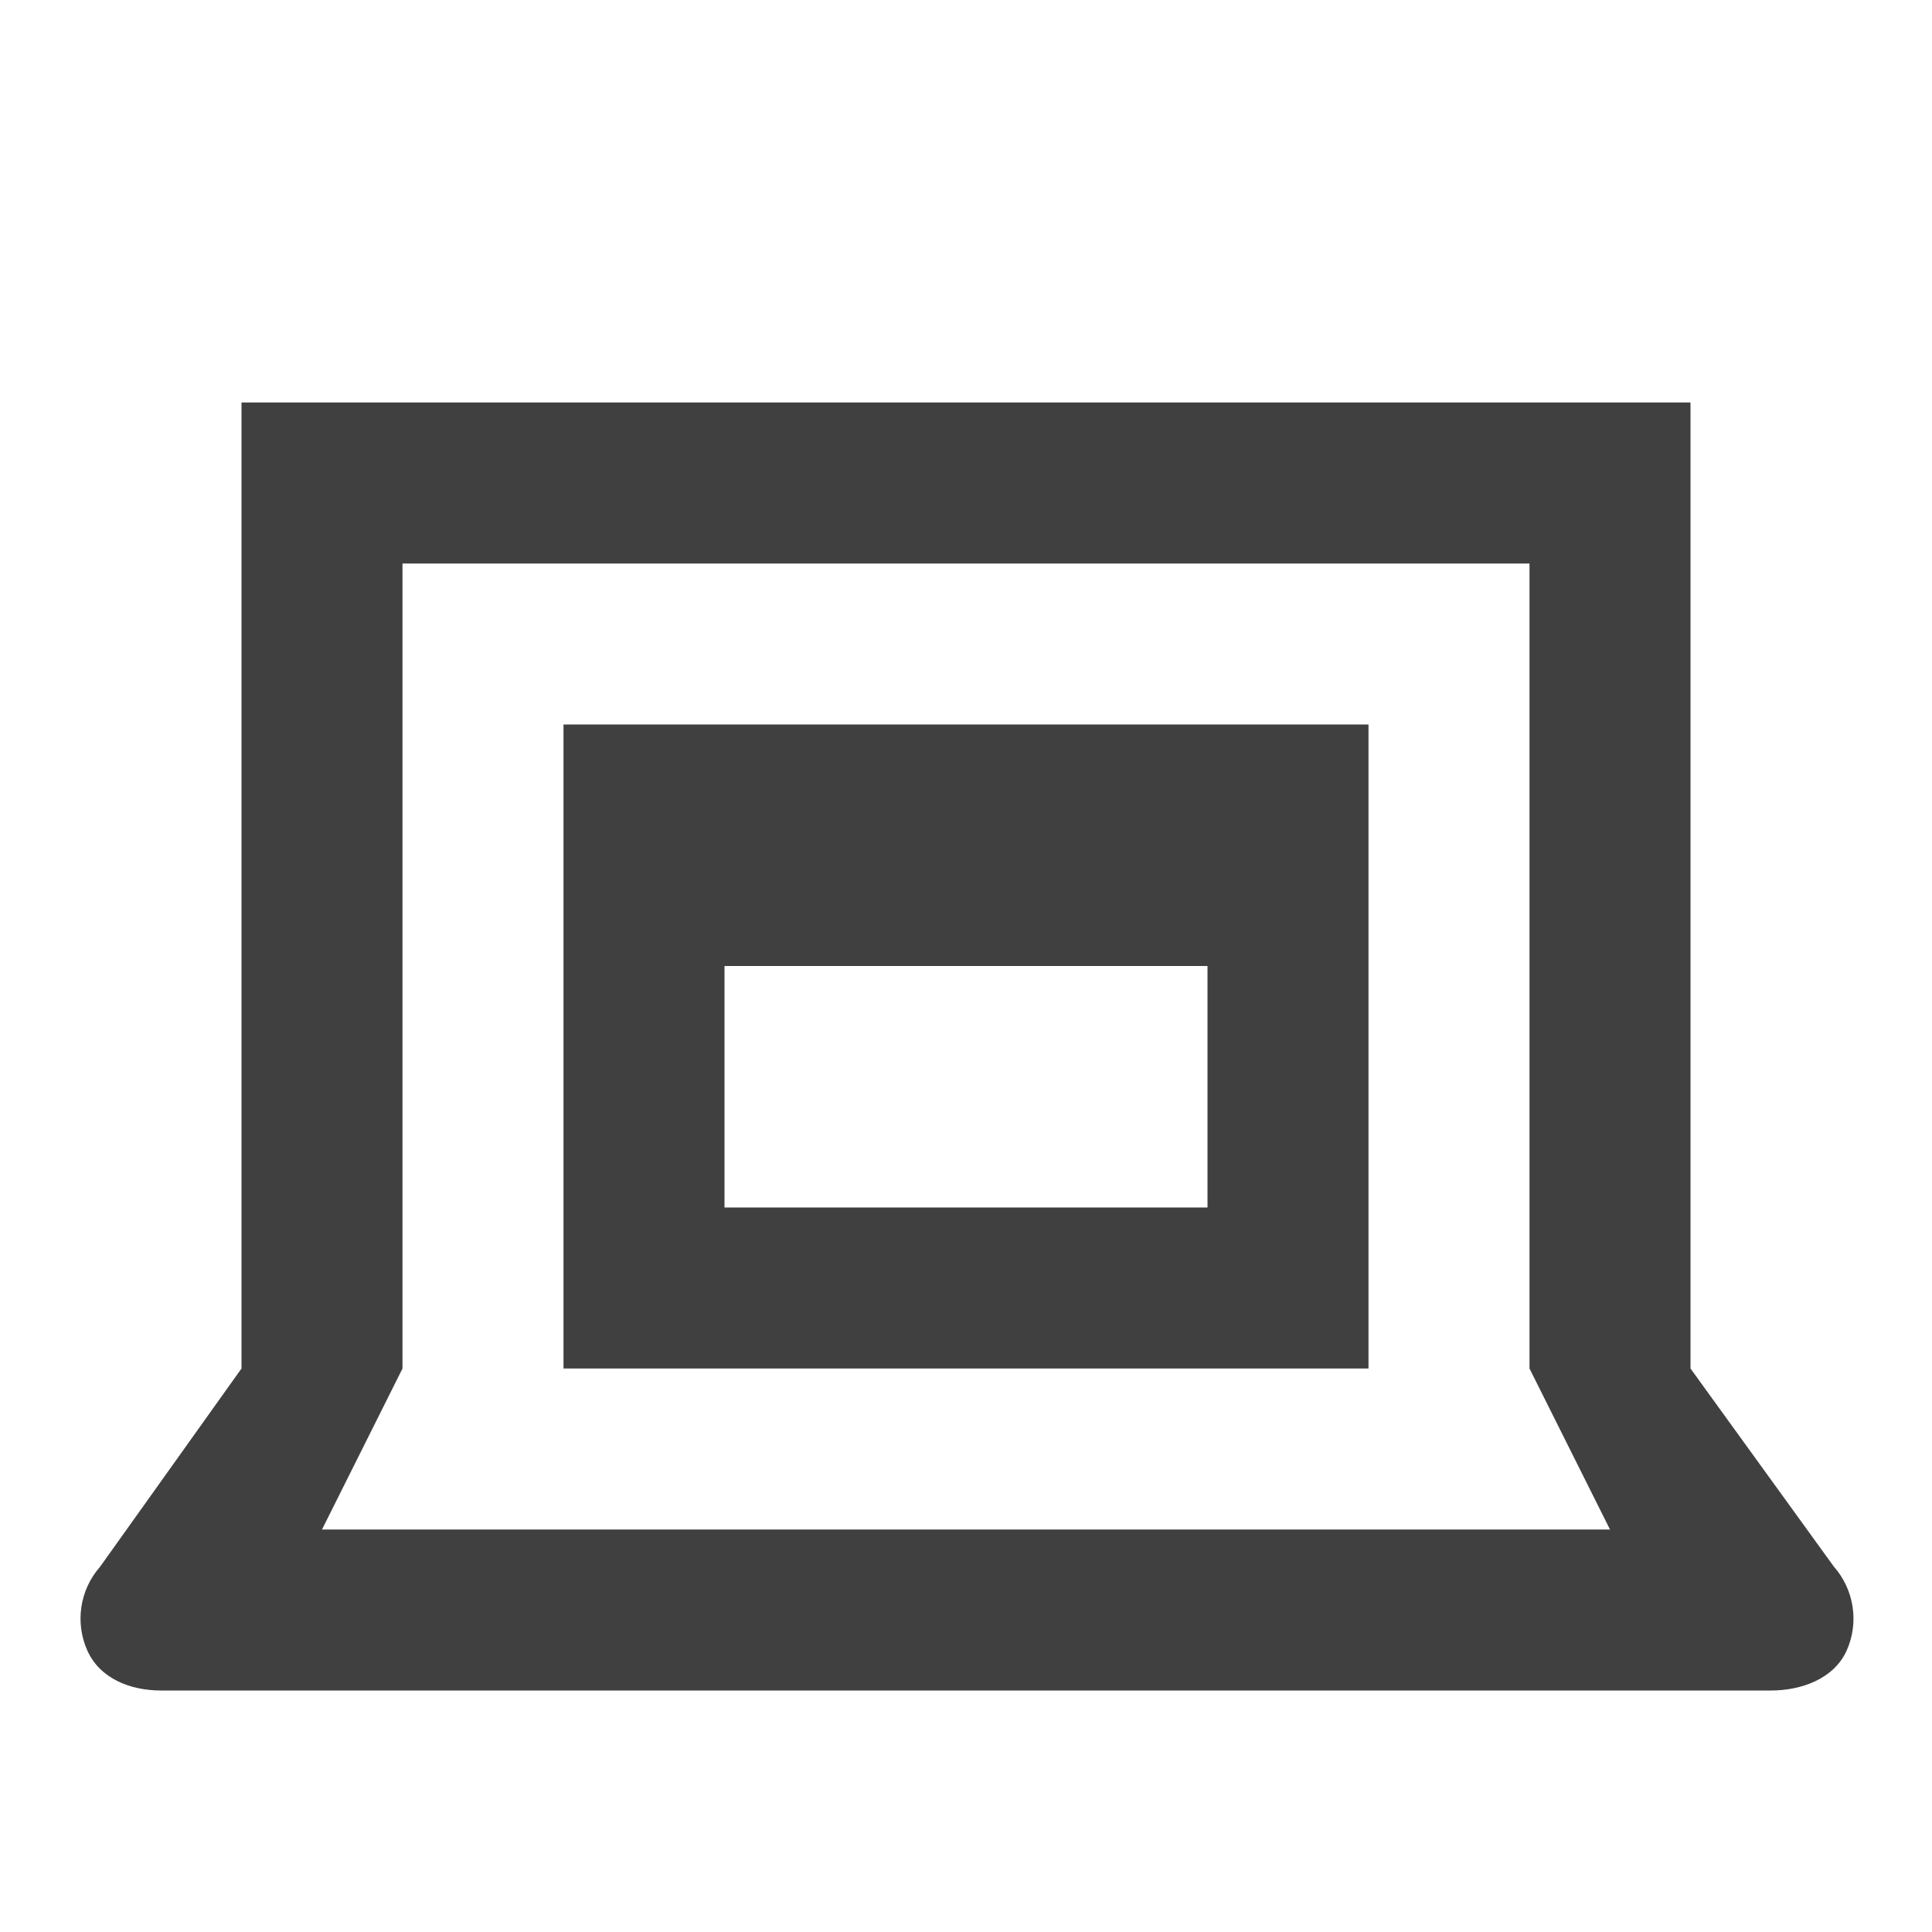
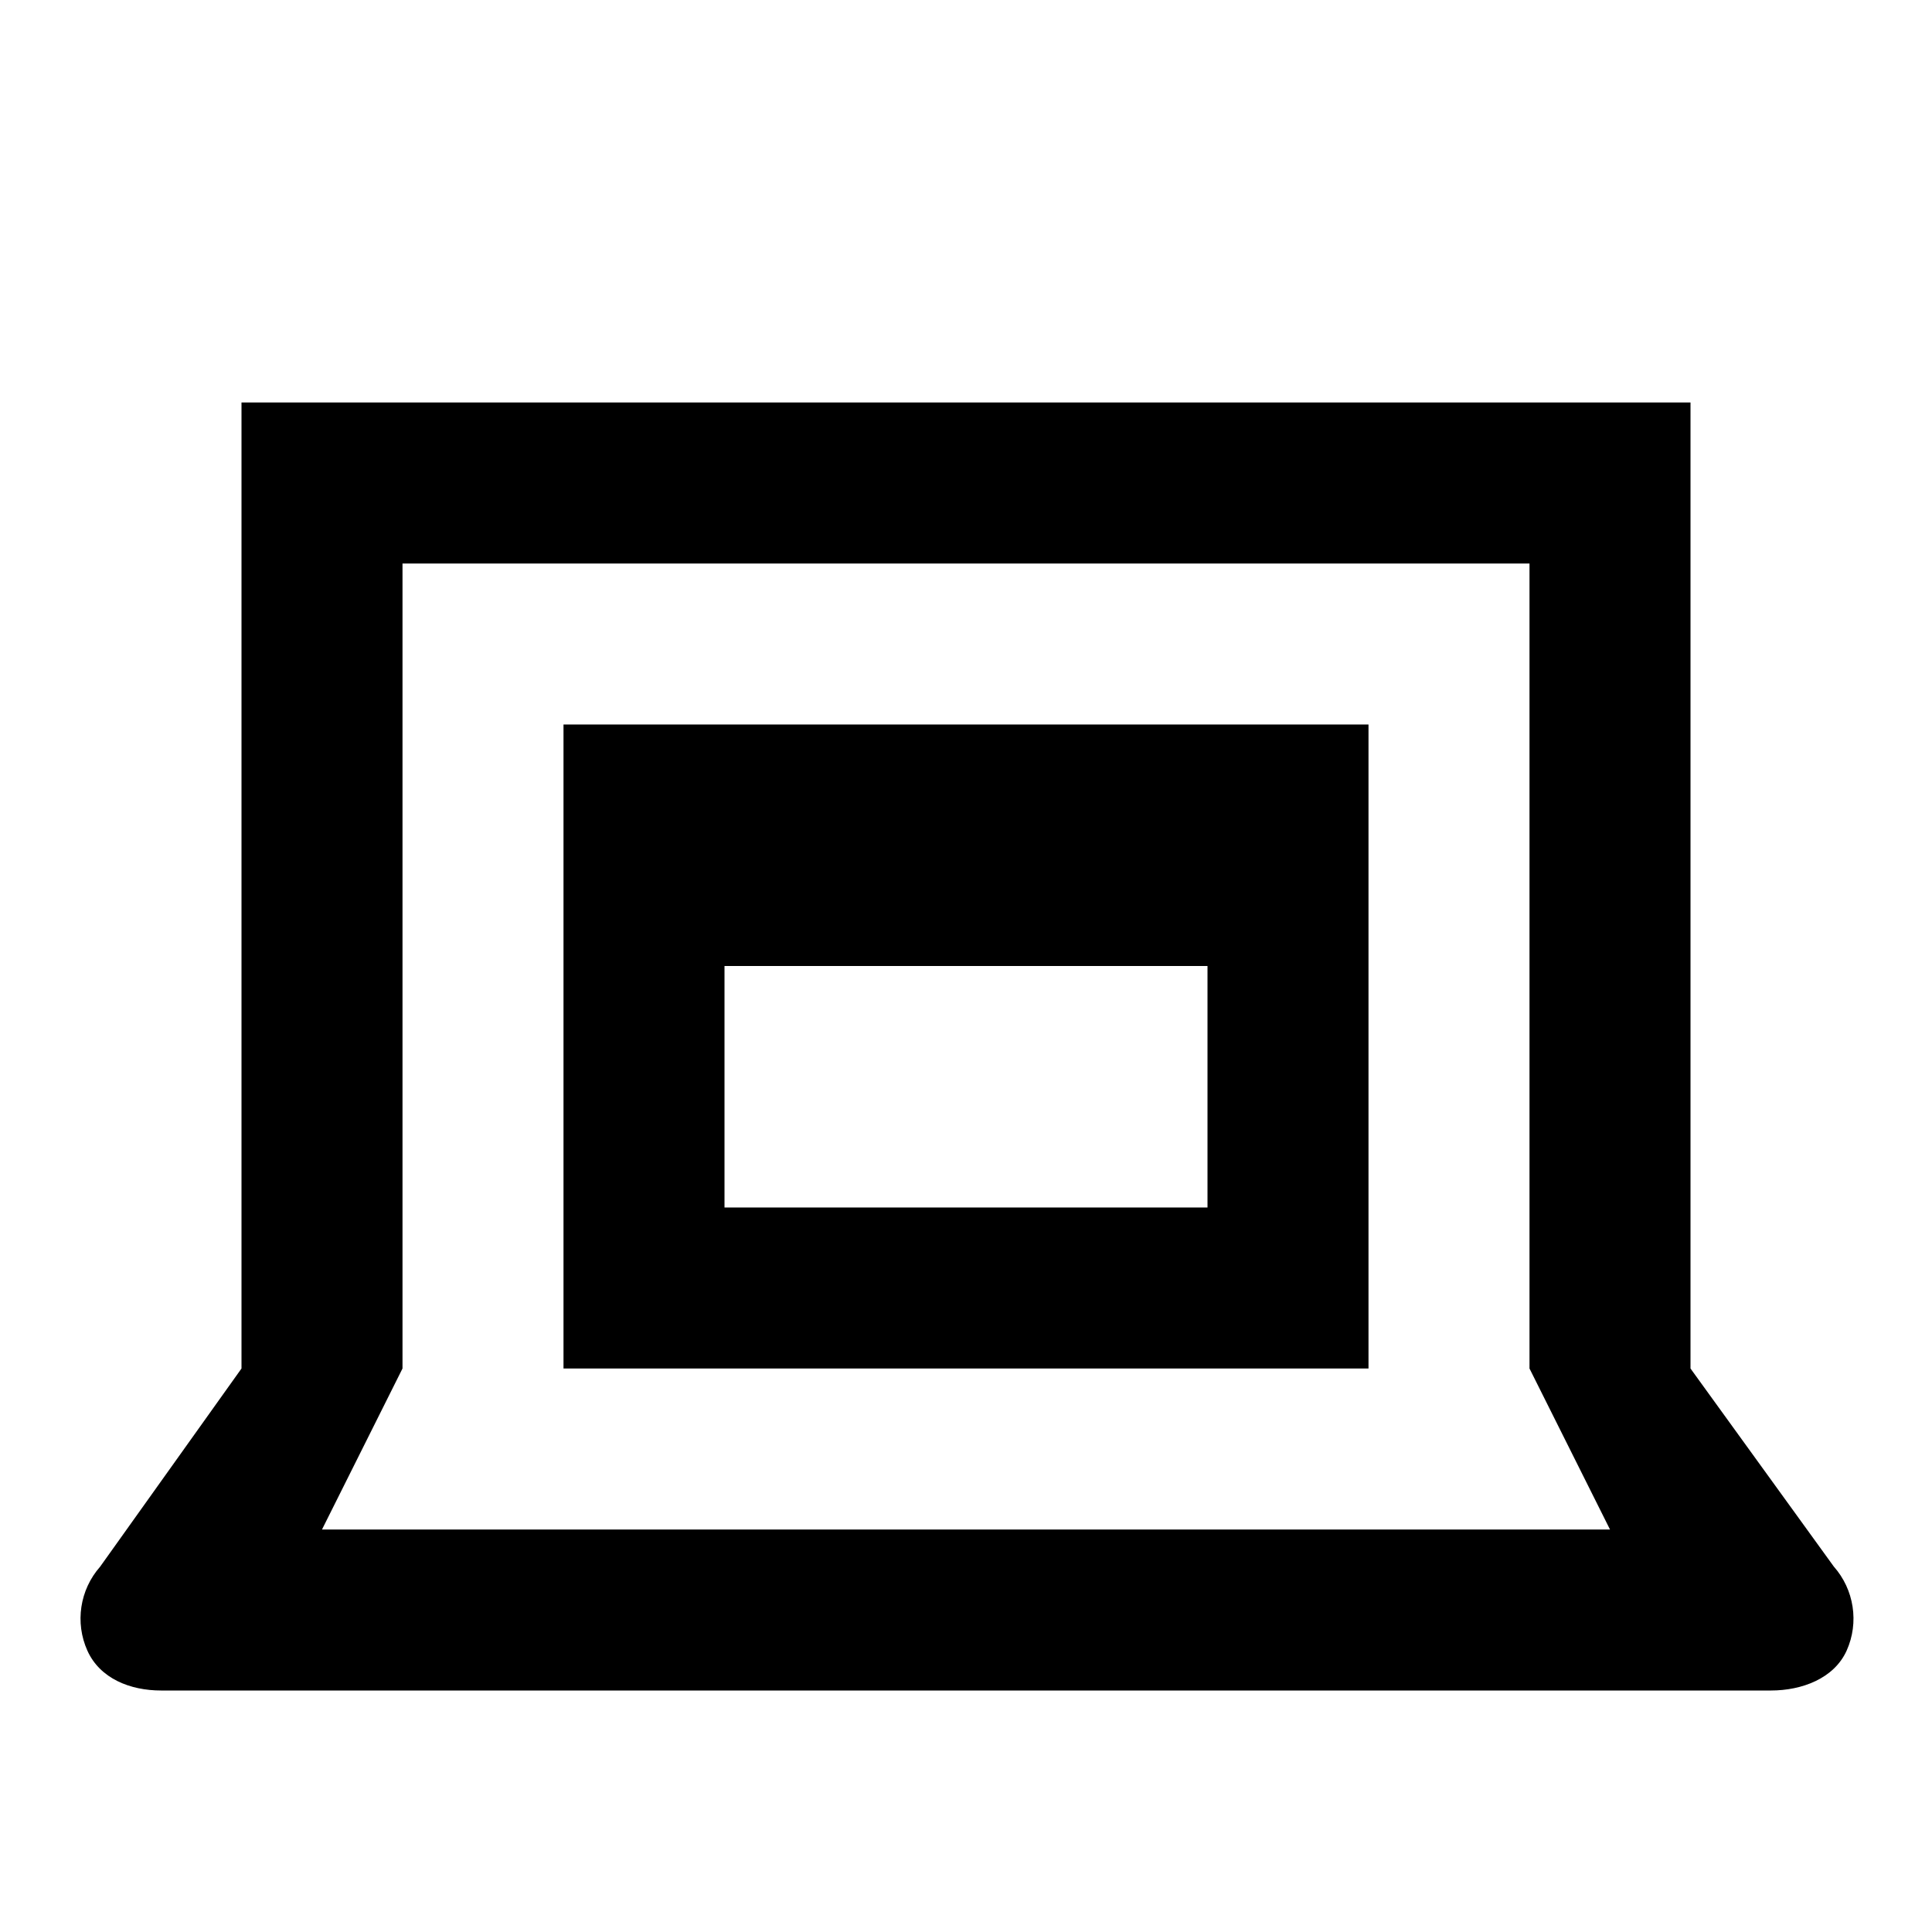
<svg xmlns="http://www.w3.org/2000/svg" width="24" height="24" viewBox="0 0 24 24">
-   <g id="cite-web" opacity=".75">
+   <g id="cite-web">
    <path id="laptop" d="M22.78 19.46l-1.78-2.46v-12h-18v12l-1.757 2.463c-.252.286-.314.695-.157 1.043.157.347.533.494.914.494h20c.382 0 .783-.148.94-.496.156-.348.093-.758-.16-1.044zm-18.78-.46l1-2v-10h14v10l1 2h-16z" />
    <path id="window" d="M7 17h10v-8h-10v8zm2-2v-3h6v3h-6z" />
  </g>
</svg>
